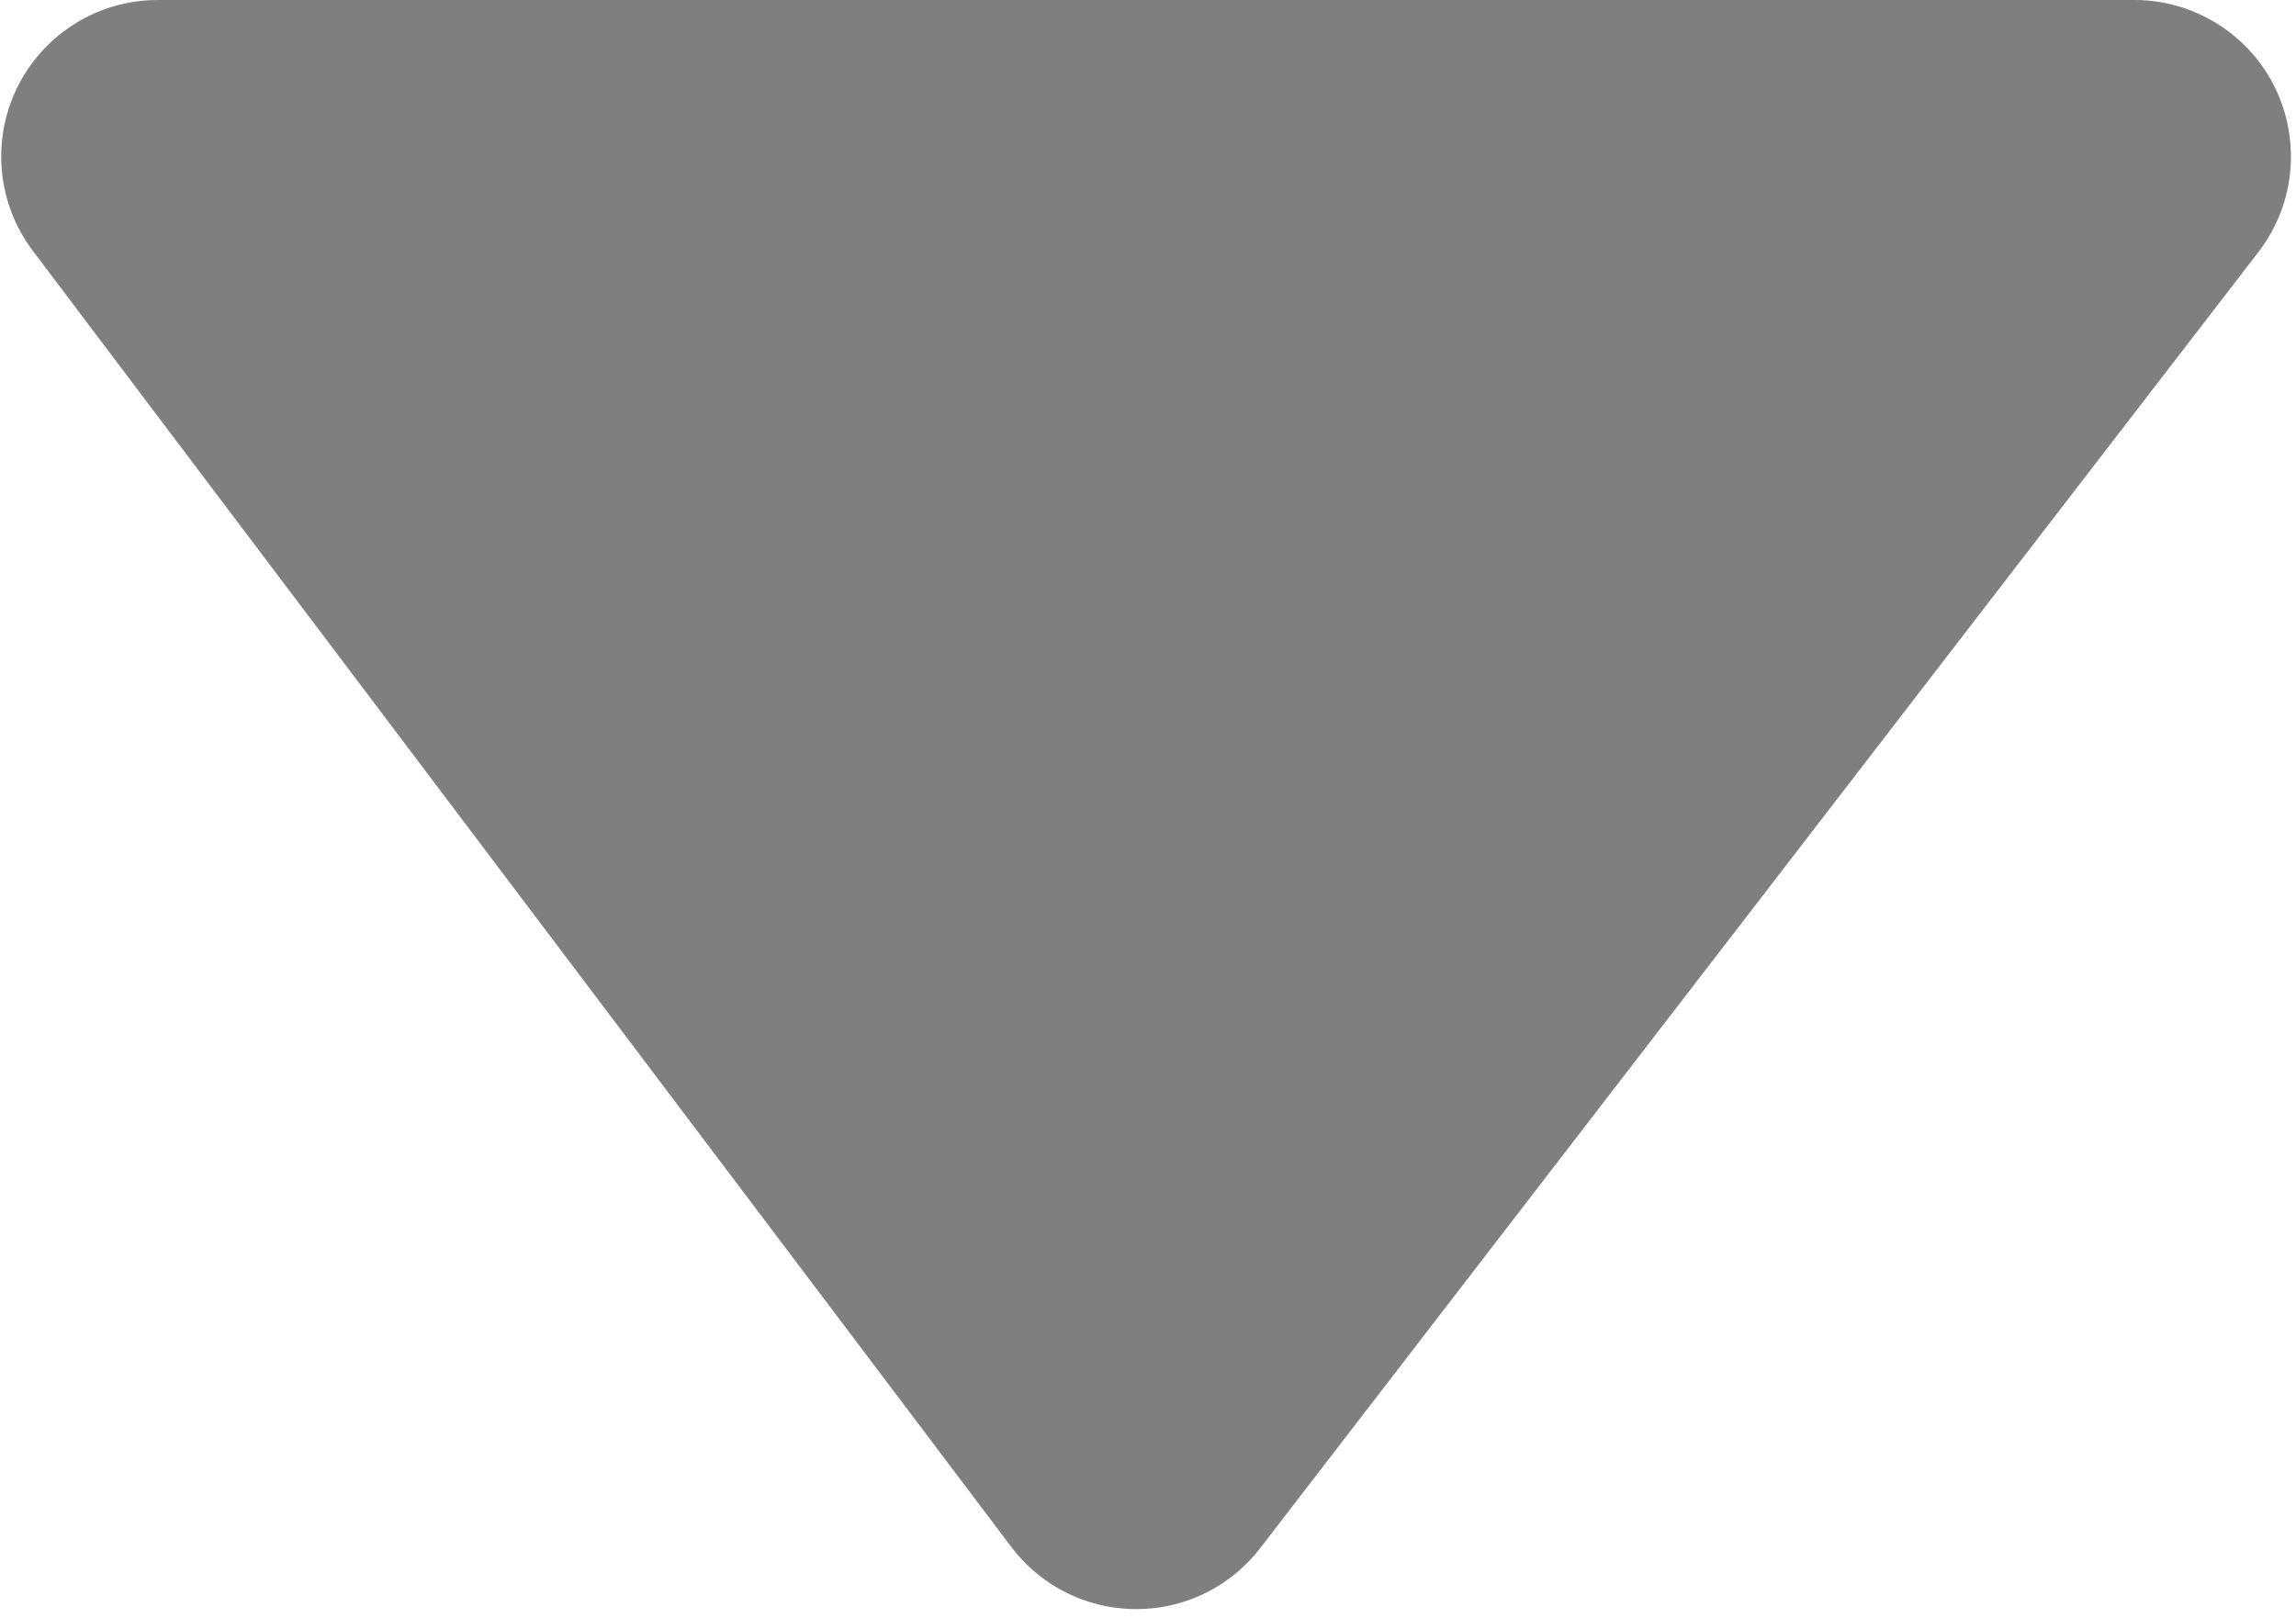
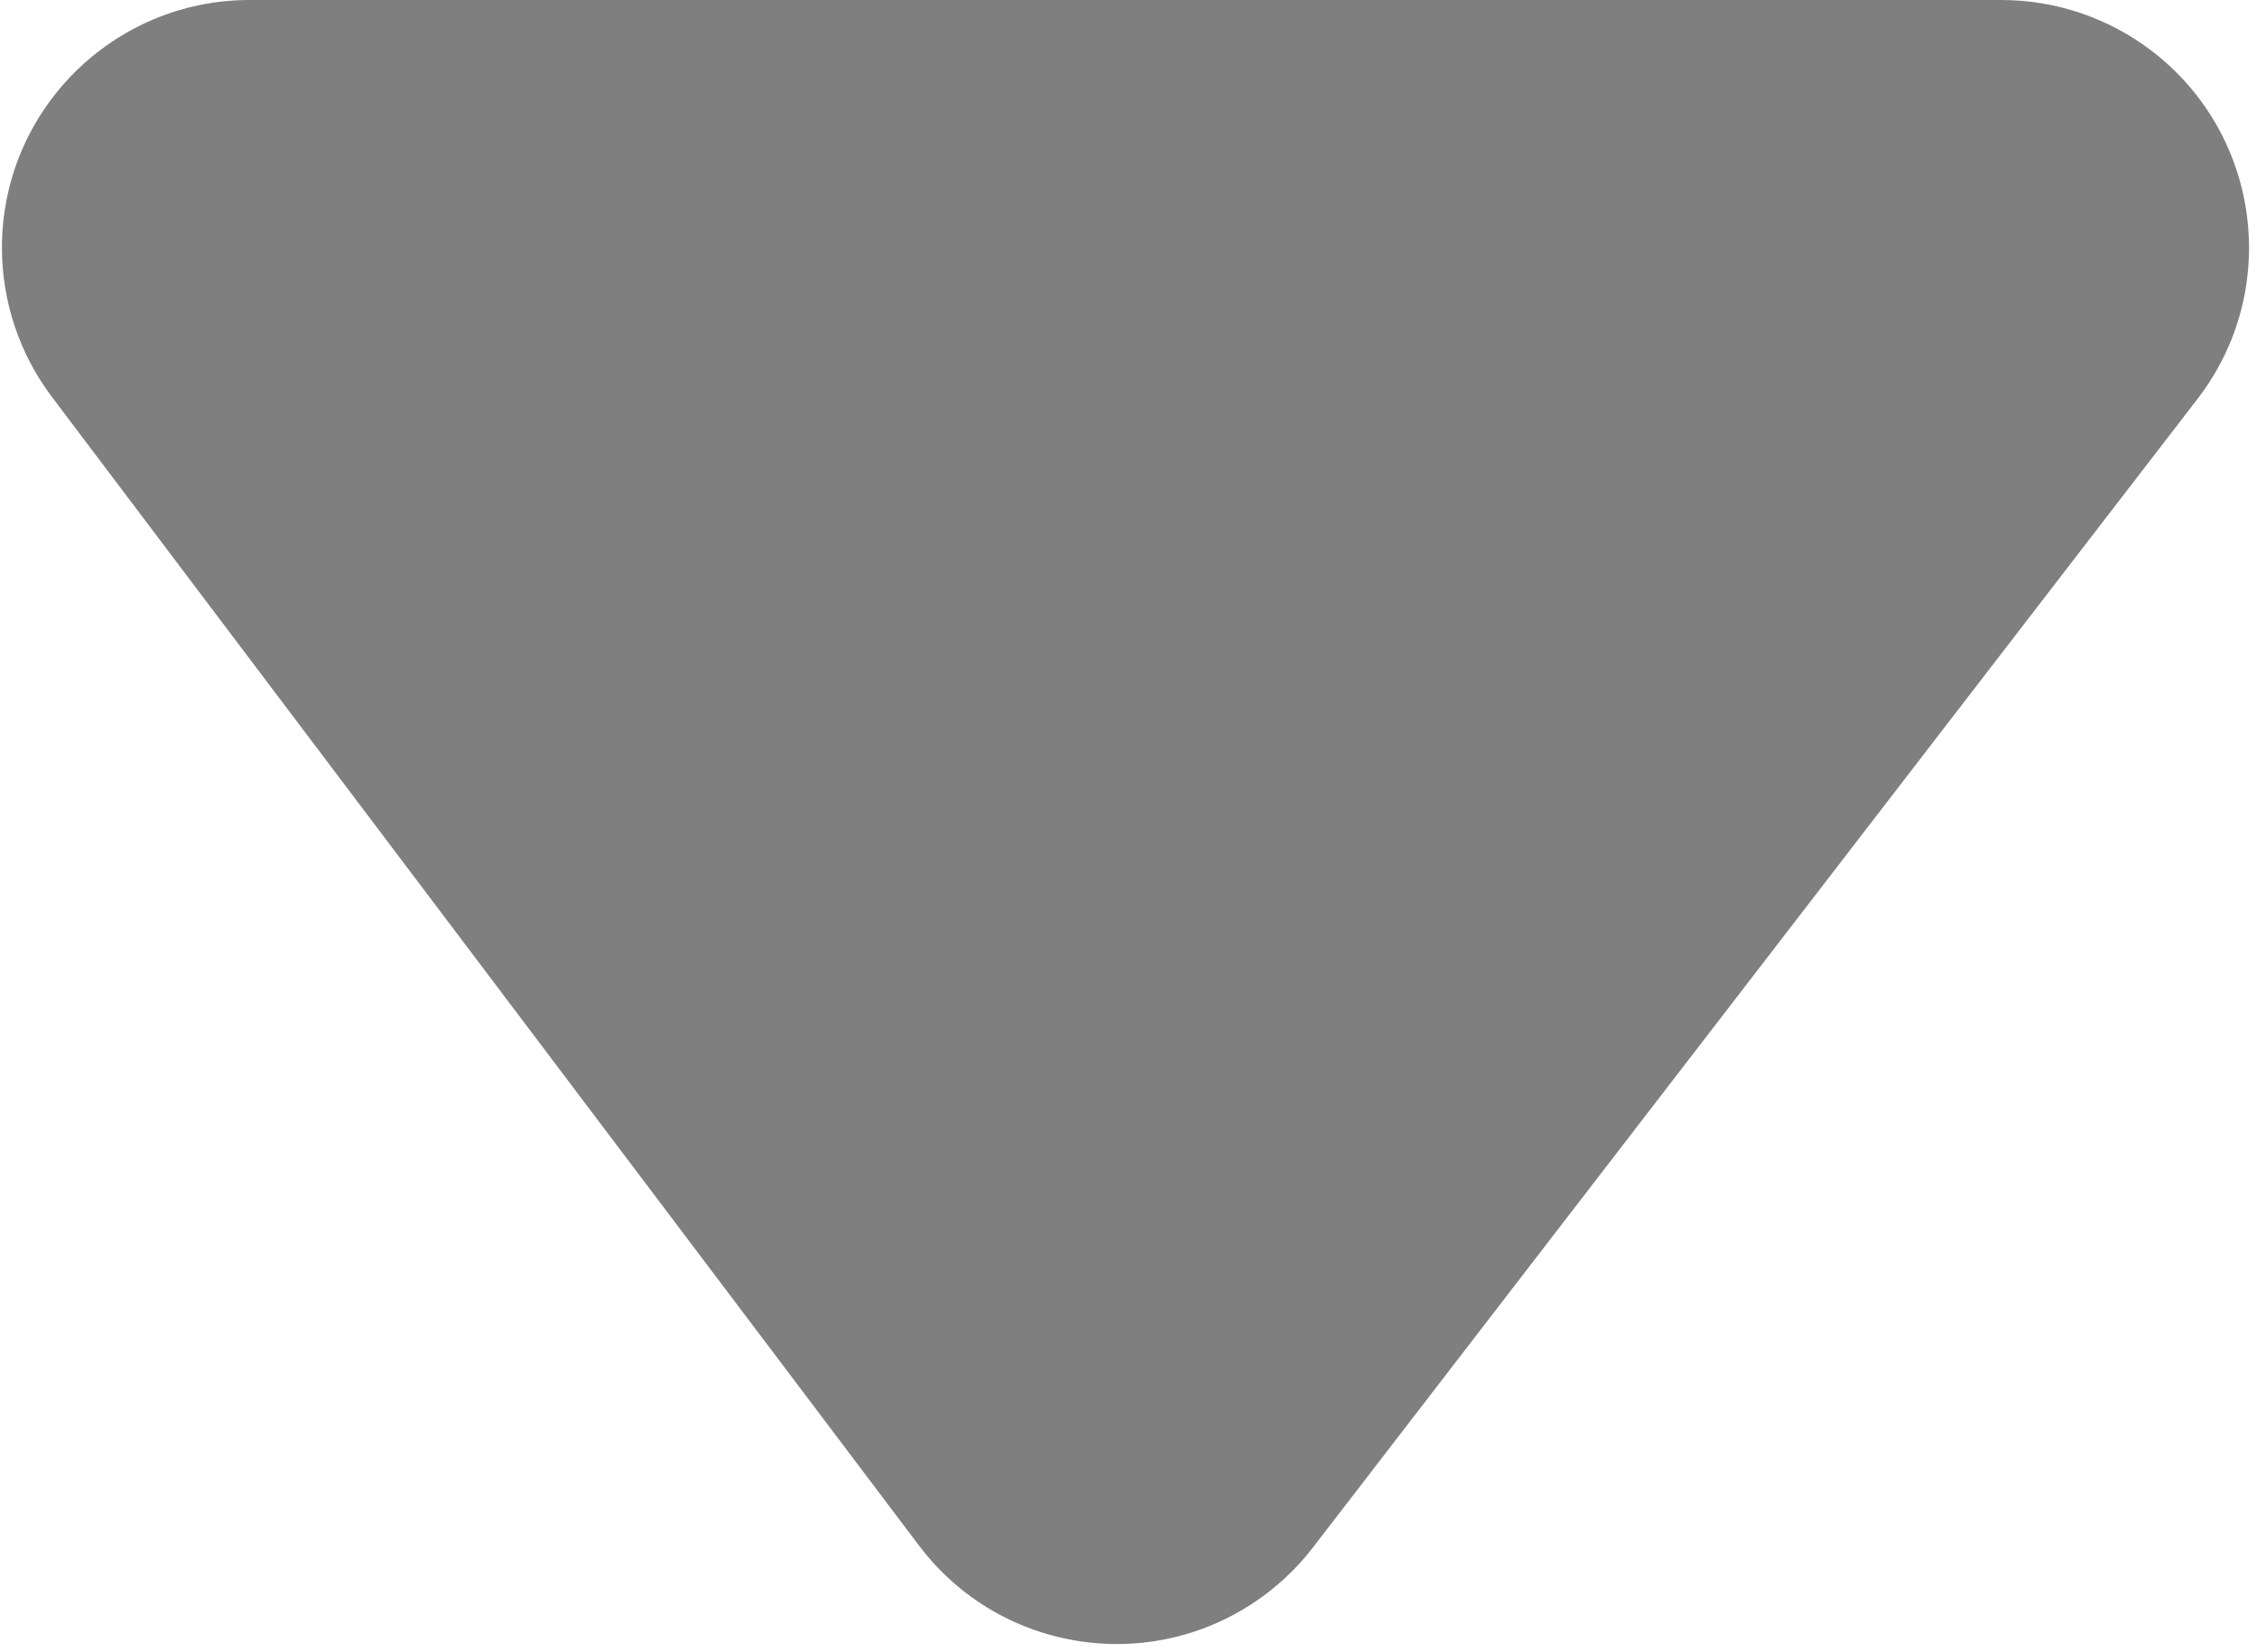
- <svg xmlns="http://www.w3.org/2000/svg" width="88px" height="62px" viewBox="0 0 88 62" version="1.1">
+ <svg xmlns="http://www.w3.org/2000/svg" width="82px" height="60px" viewBox="0 0 82 60" version="1.1">
  <g id="icons" stroke="none" stroke-width="1" fill="none" fill-rule="evenodd" opacity="0.5">
-     <g id="icons-copy" transform="translate(-47, -178)" fill="#000000">
-       <path d="M95.302,180.34 L133.56,230.021 C135.582,232.647 135.093,236.414 132.467,238.436 C131.418,239.244 130.131,239.682 128.807,239.682 L53.046,239.682 C49.733,239.682 47.046,236.996 47.046,233.682 C47.046,232.377 47.472,231.108 48.258,230.067 L85.759,180.386 C87.755,177.741 91.518,177.215 94.163,179.211 C94.591,179.535 94.974,179.914 95.302,180.34 Z" id="icon/dropdown" transform="translate(90.92666, 208.8409) scale(1, -1) translate(-90.92666, -208.8409) " />
+     <g id="icons-copy" transform="translate(-50, -178)" fill="#000000">
+       <path d="M97.702,183.457 L129.841,225.191 C132.873,229.129 132.139,234.78 128.201,237.813 C126.627,239.025 124.696,239.682 122.71,239.682 L59.07,239.682 C54.099,239.682 50.07,235.652 50.07,230.682 C50.07,228.725 50.707,226.822 51.886,225.26 L83.388,183.526 C86.383,179.559 92.027,178.77 95.994,181.765 C96.636,182.25 97.211,182.819 97.702,183.457 Z" id="icon/dropdown" transform="translate(90.92666, 208.8409) scale(1, -1) translate(-90.92666, -208.8409) " />
    </g>
  </g>
</svg>
